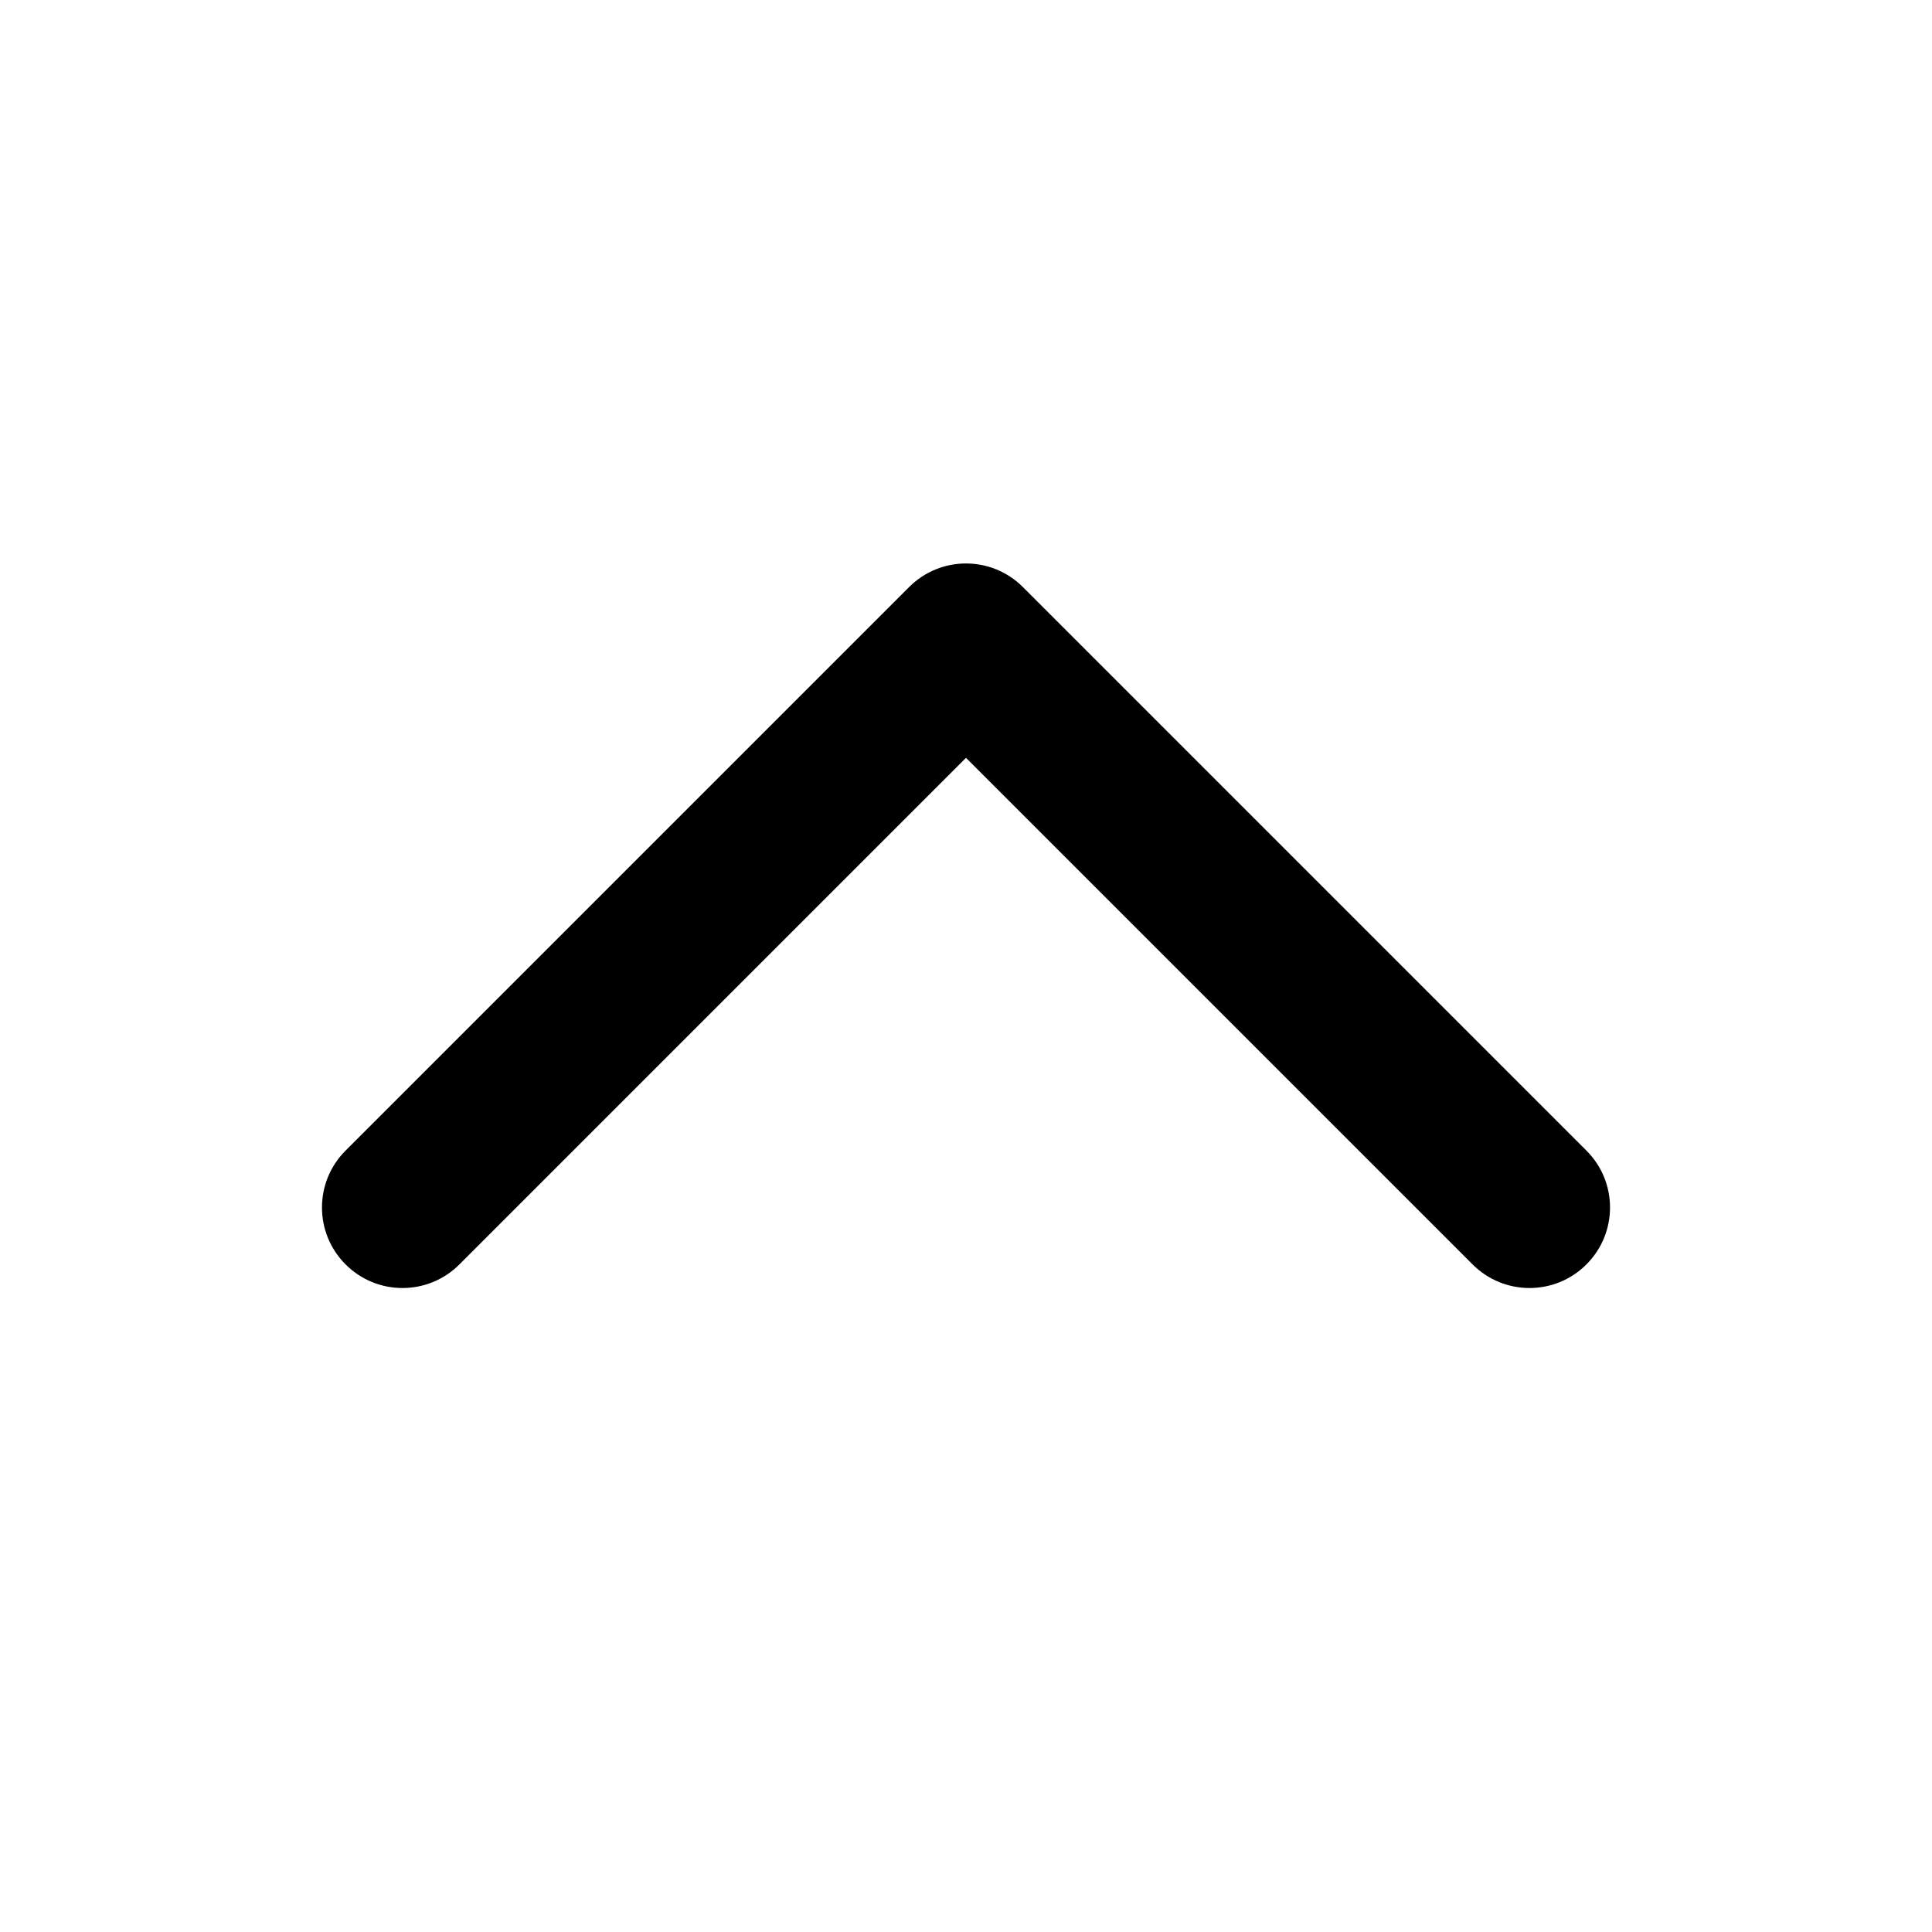
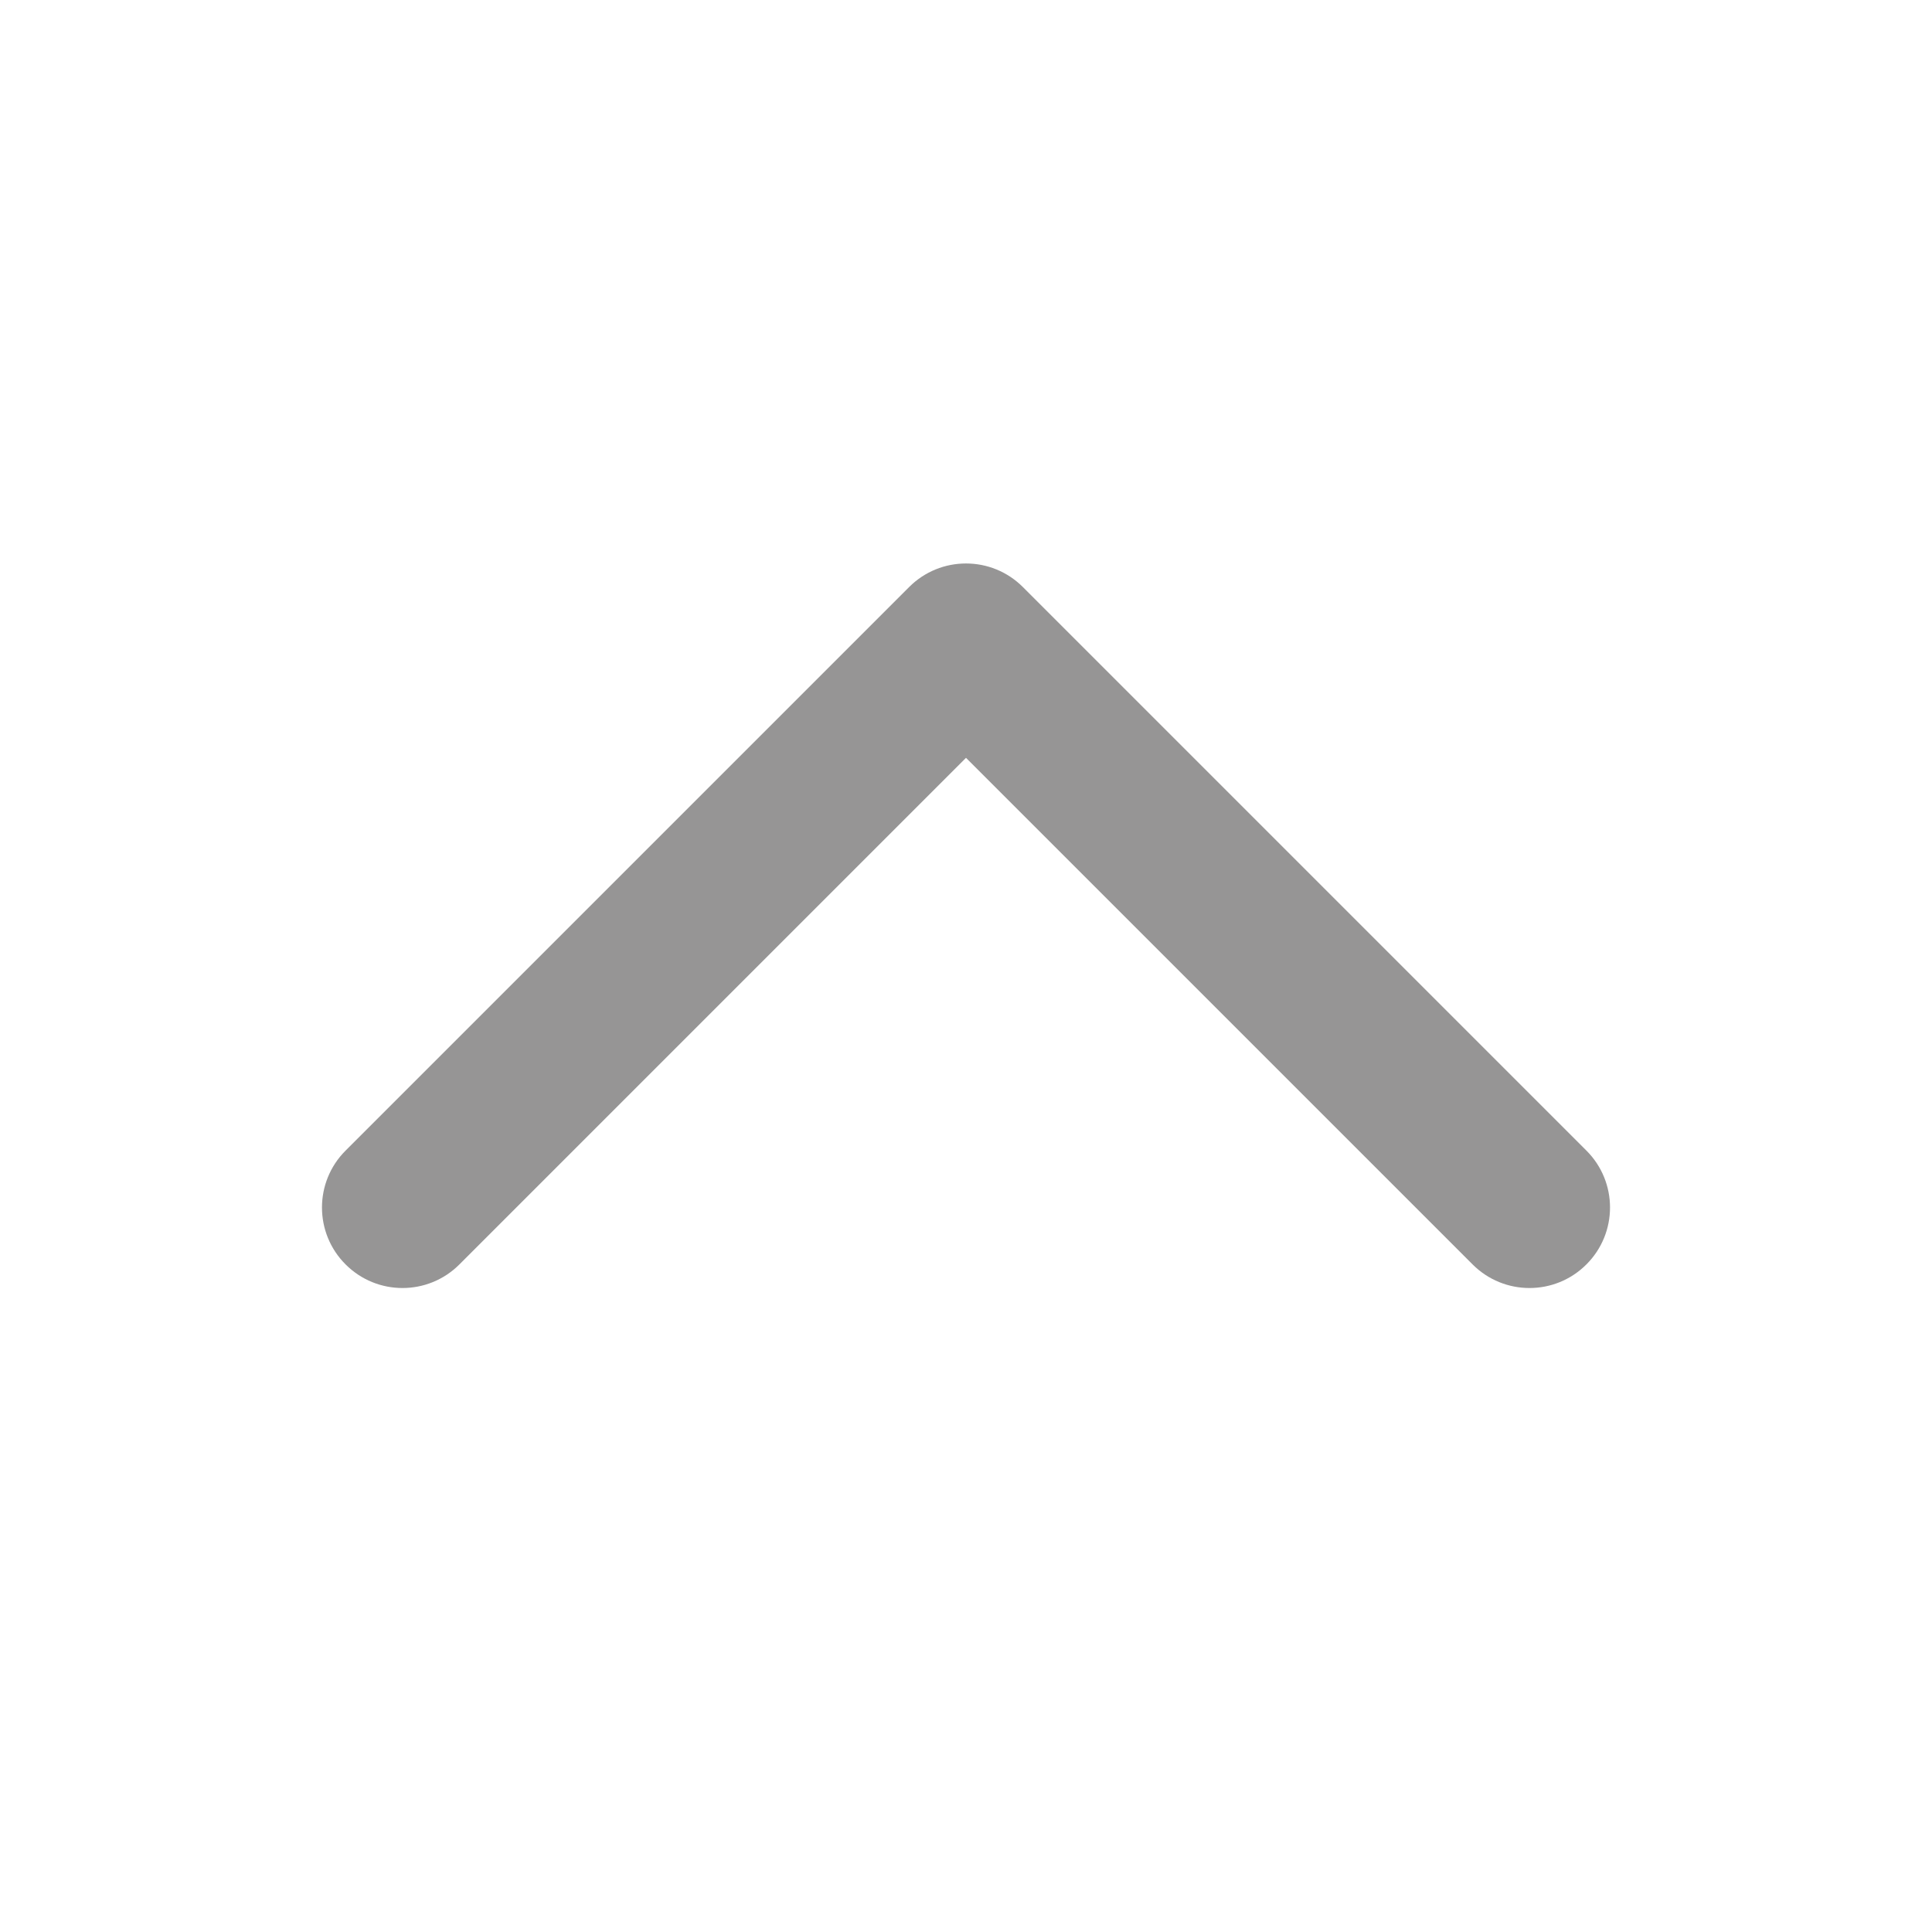
<svg xmlns="http://www.w3.org/2000/svg" width="24" height="24" viewBox="0 0 24 24">
  <g fill="none" fill-rule="evenodd">
    <polygon points="0 0 24 0 24 24 0 24" />
-     <path fill="#000" fill-rule="nonzero" d="M12,9.414 L18.293,15.707 C18.683,16.098 19.317,16.098 19.707,15.707 C20.098,15.317 20.098,14.683 19.707,14.293 L12.707,7.293 C12.317,6.902 11.683,6.902 11.293,7.293 L4.293,14.293 C3.902,14.683 3.902,15.317 4.293,15.707 C4.683,16.098 5.317,16.098 5.707,15.707 L12,9.414 Z" />
+     <path fill="#969595" fill-rule="nonzero" d="M12,9.414 L18.293,15.707 C18.683,16.098 19.317,16.098 19.707,15.707 C20.098,15.317 20.098,14.683 19.707,14.293 L12.707,7.293 C12.317,6.902 11.683,6.902 11.293,7.293 L4.293,14.293 C3.902,14.683 3.902,15.317 4.293,15.707 C4.683,16.098 5.317,16.098 5.707,15.707 L12,9.414 Z" />
  </g>
</svg>
